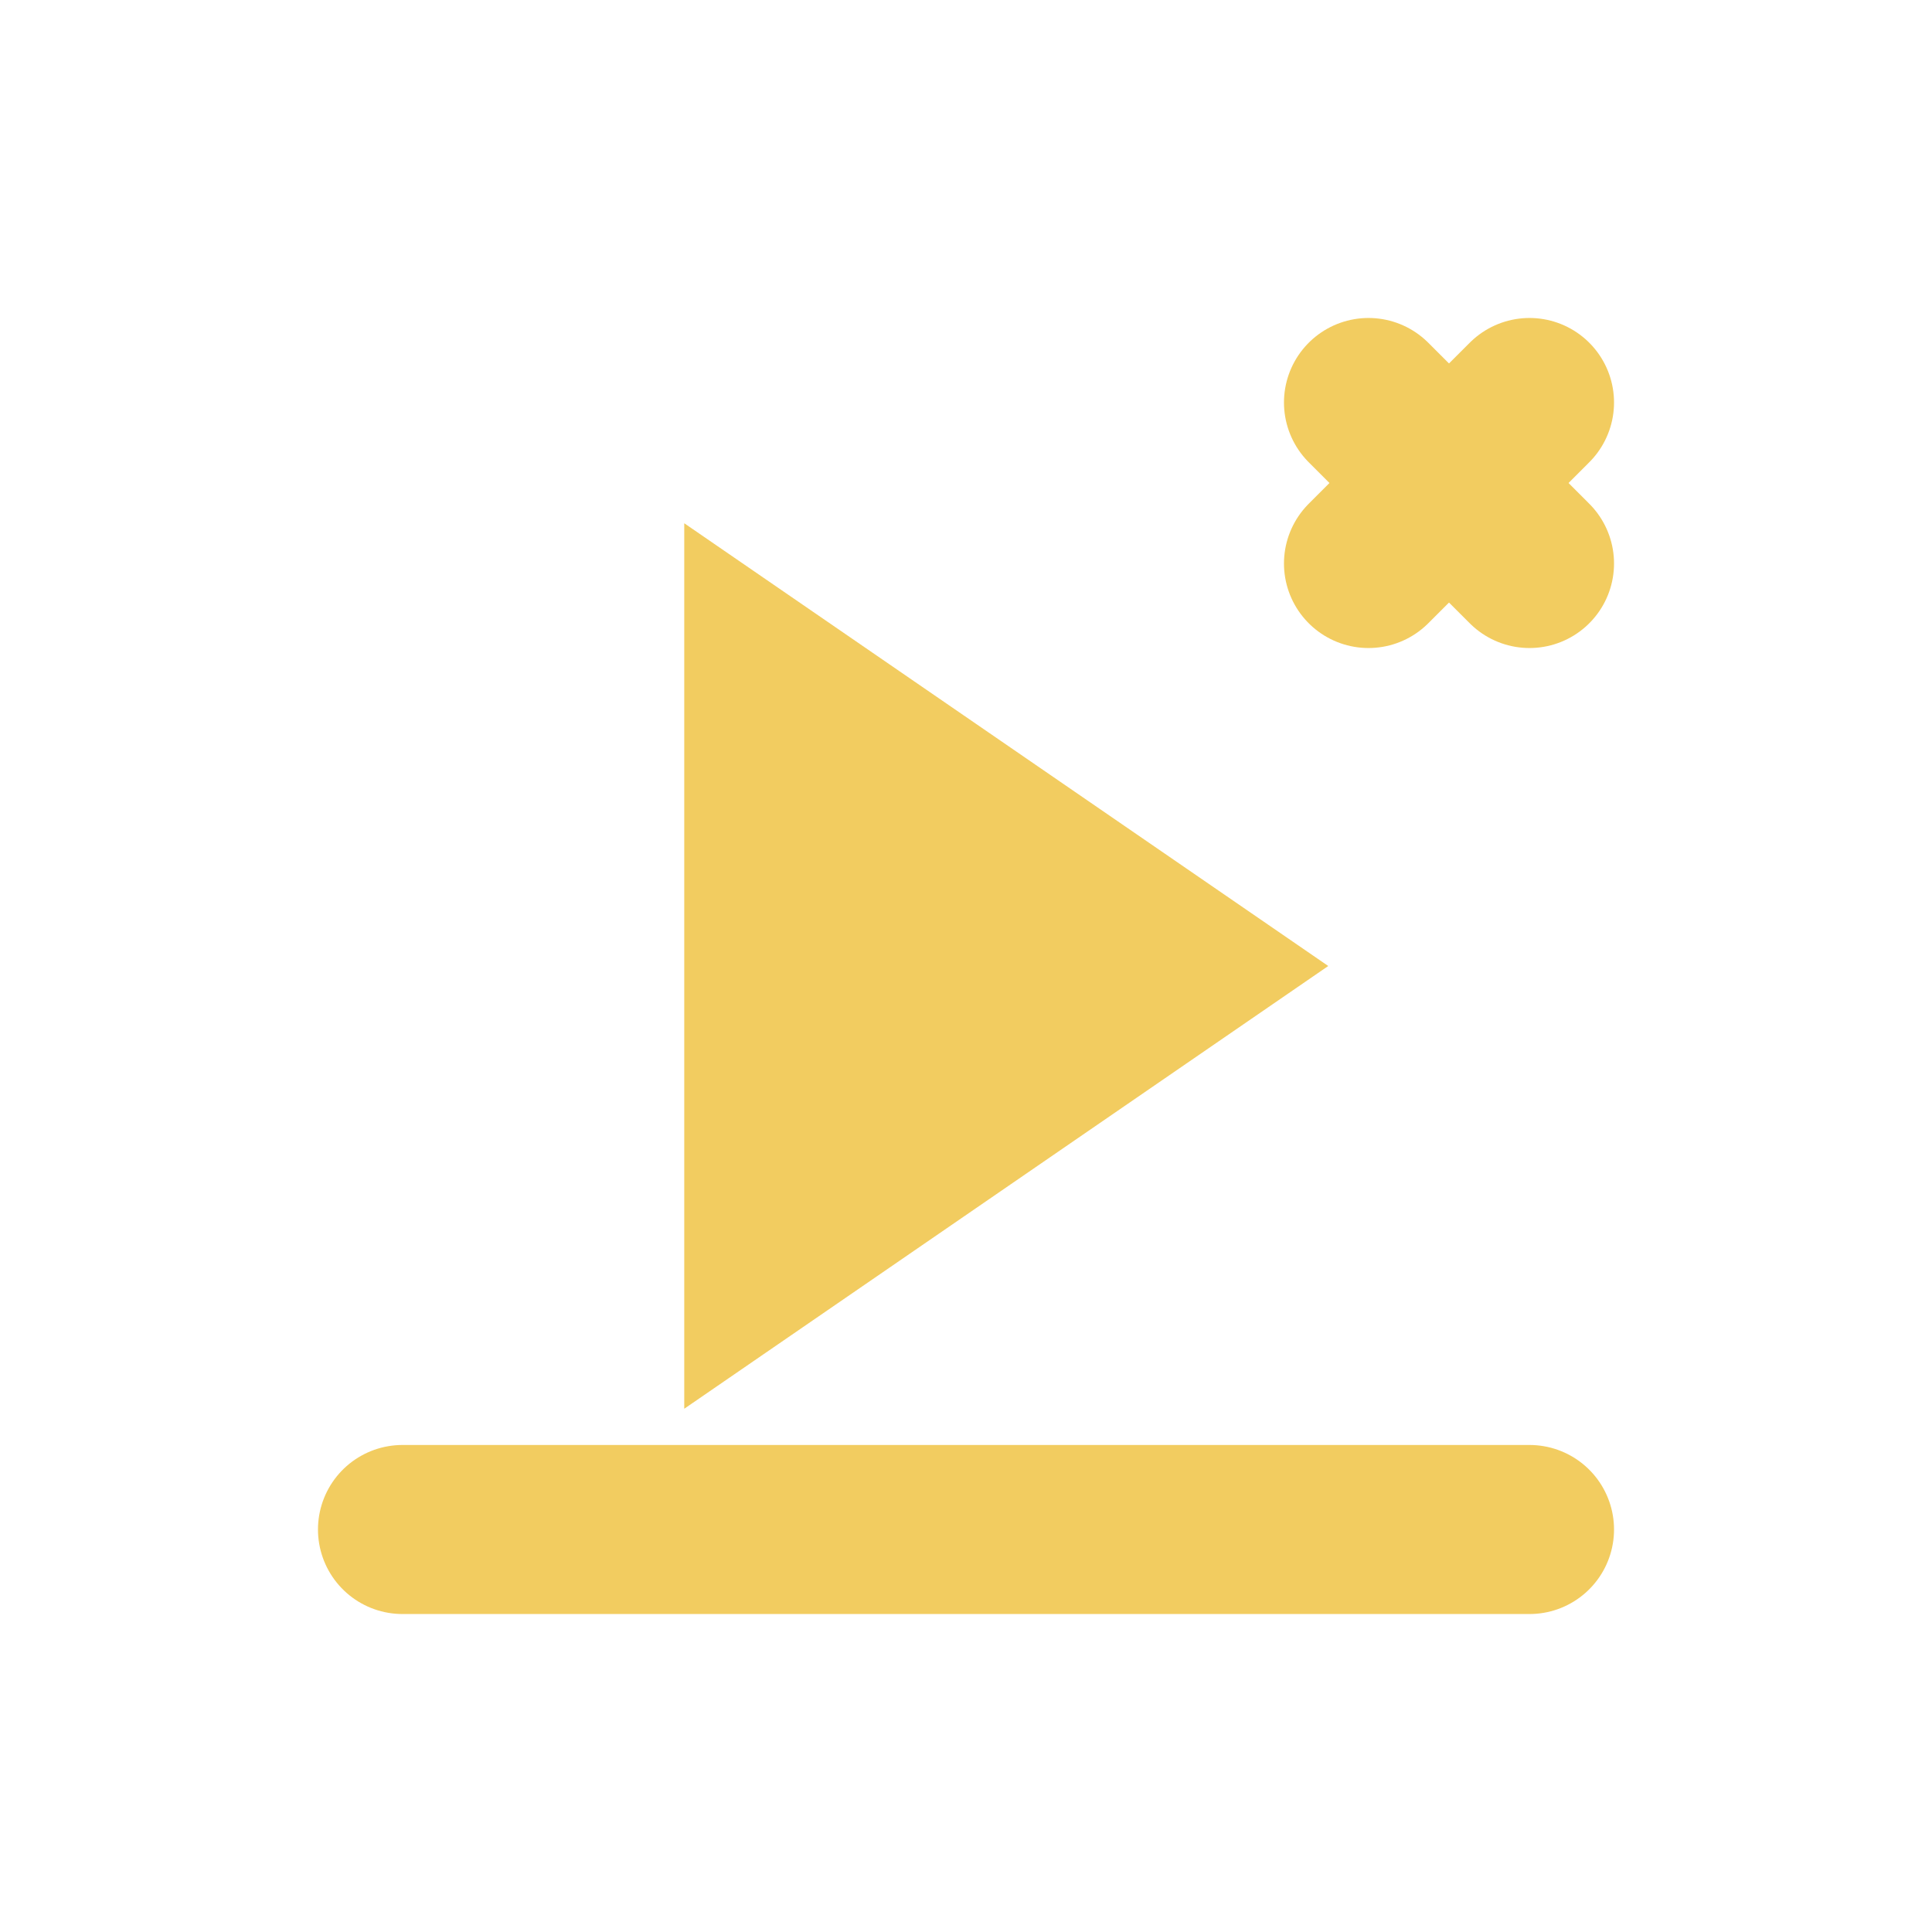
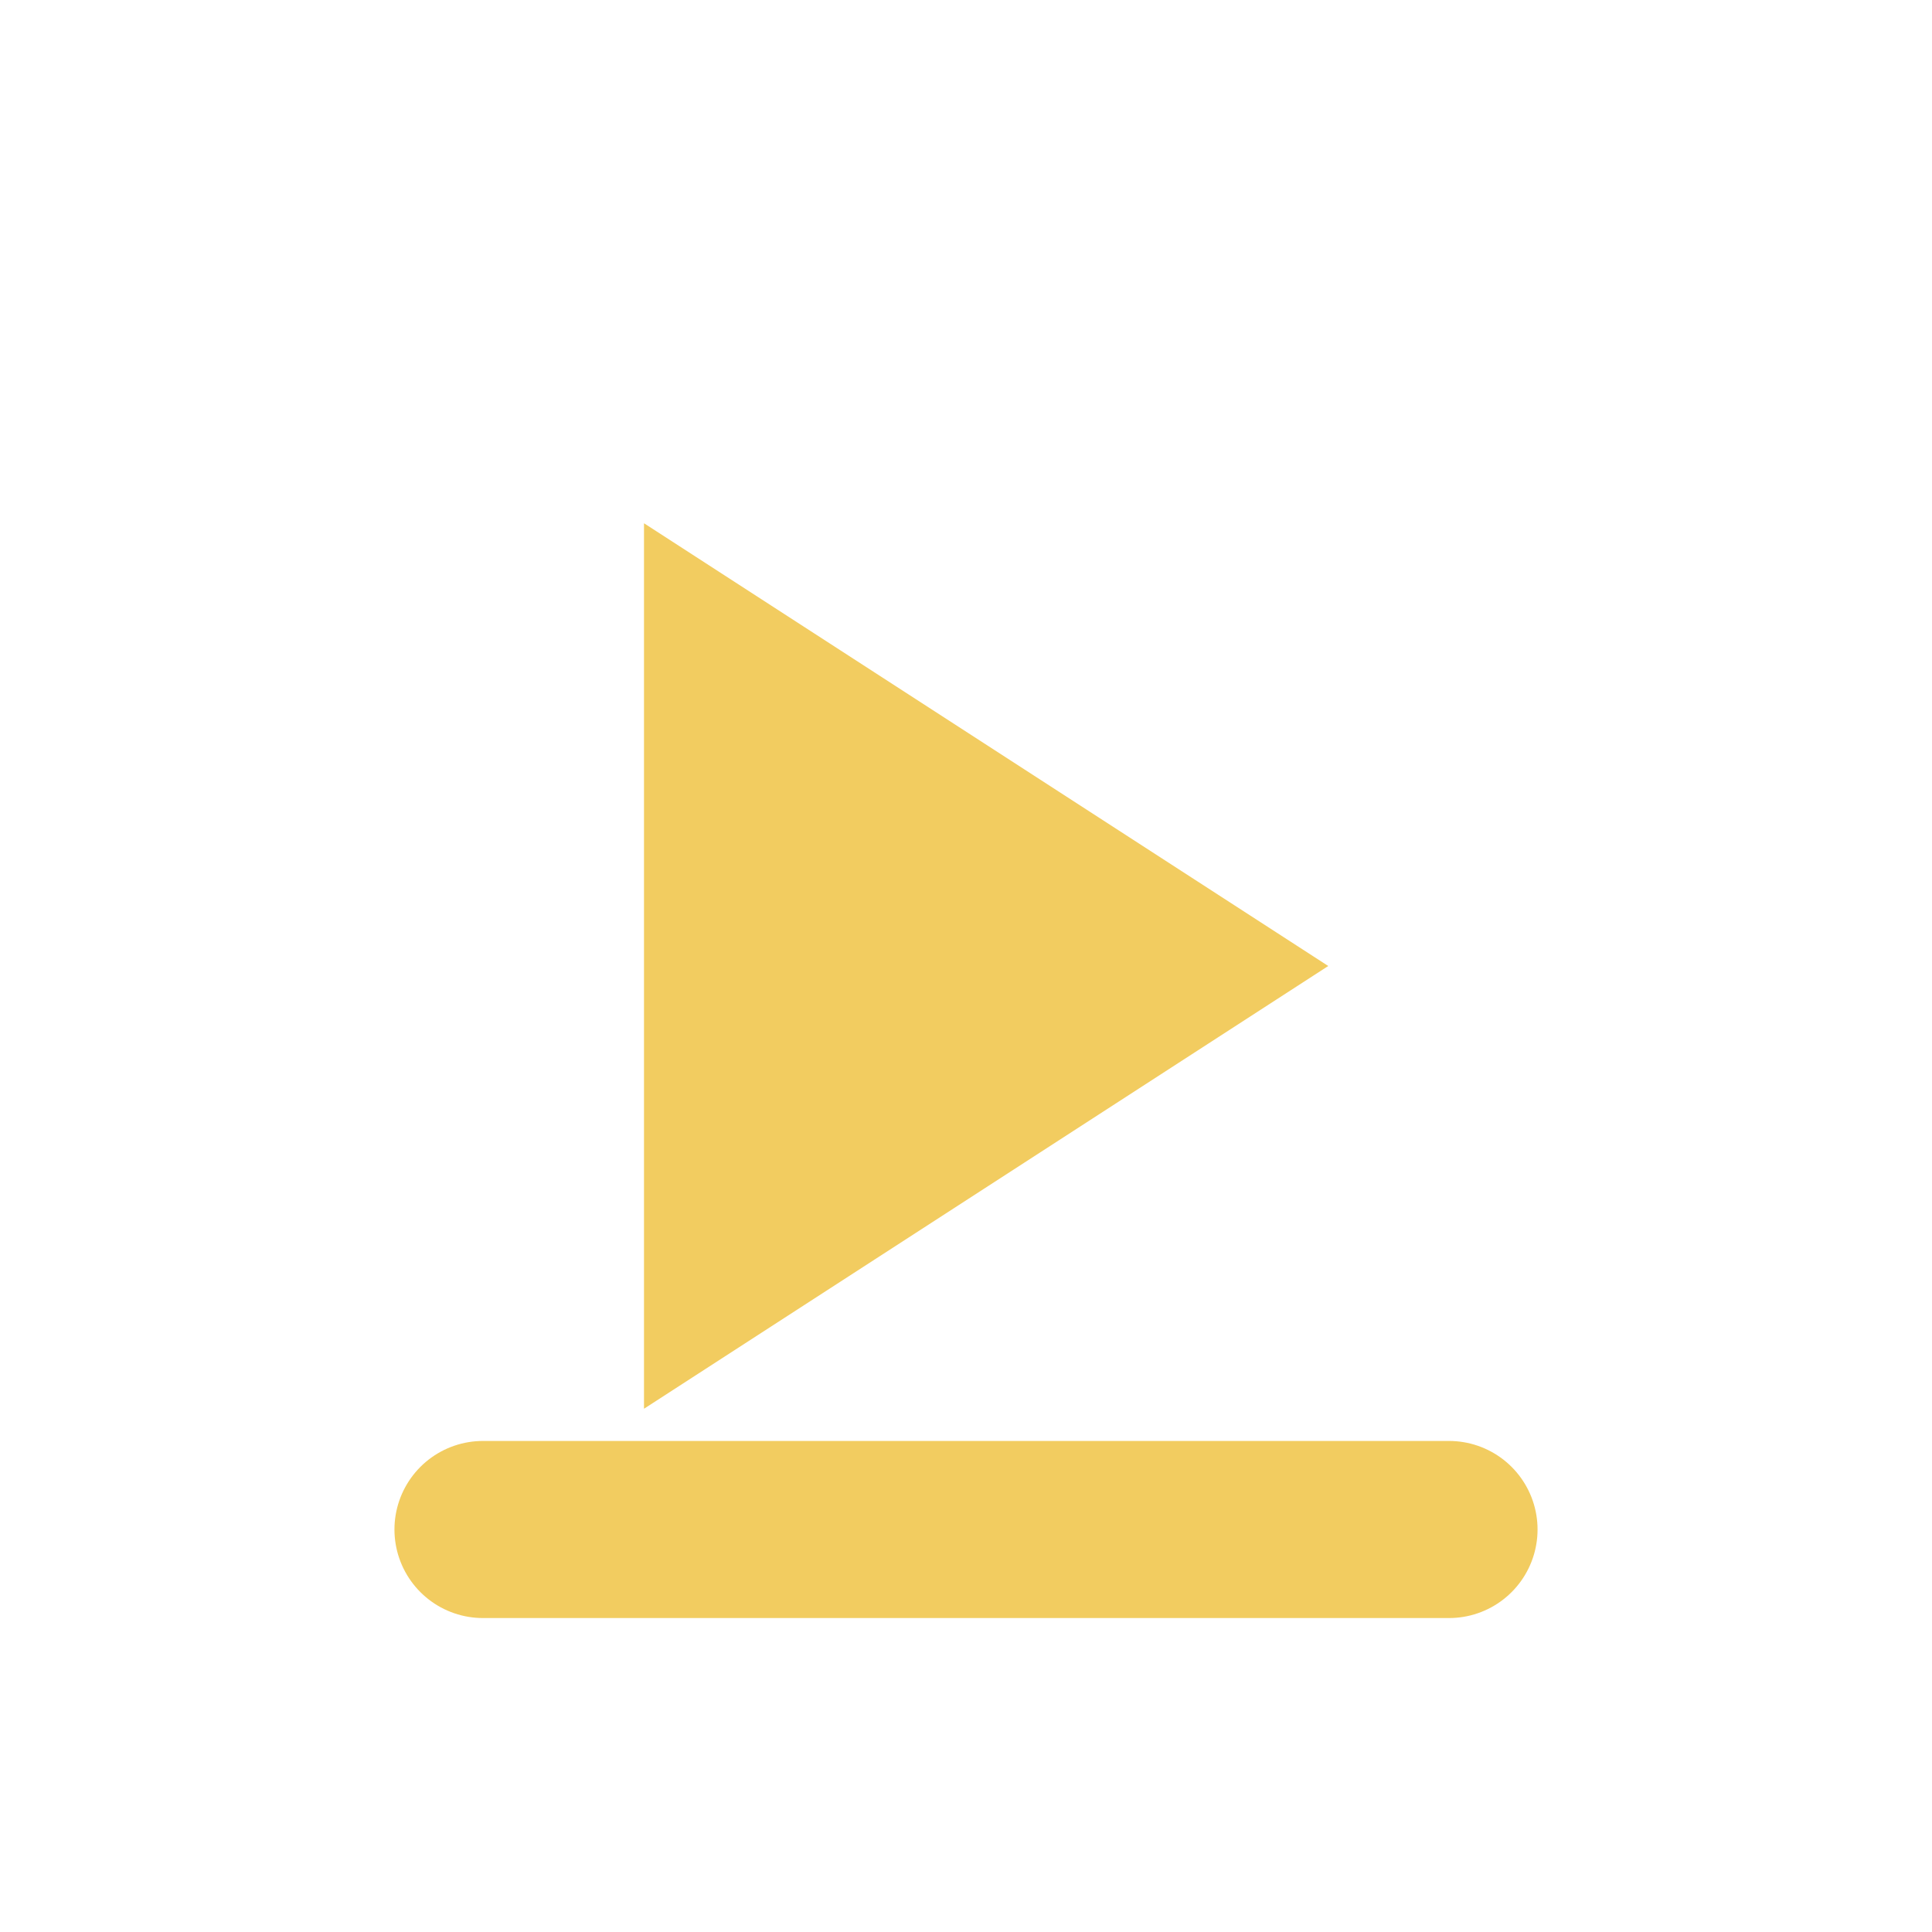
- <svg xmlns="http://www.w3.org/2000/svg" width="24" height="24" viewBox="0 0 24 24" fill="none" stroke="#f2cc60" stroke-width="2.1" stroke-linecap="round" stroke-linejoin="round">
-   <path d="M8.5 6.5v11l8-5.5-8-5.5z" fill="#f2cc60" stroke="none" />
-   <path d="M5 19h14" />
-   <path d="M17 7l2-2" />
-   <path d="M19 7l-2-2" />
+ <svg xmlns="http://www.w3.org/2000/svg" width="24" height="24" viewBox="0 0 24 24" fill="none" stroke="#f2cc60" stroke-width="2.2" stroke-linecap="round" stroke-linejoin="round">
+   <path d="M8 6.5v11l8.5-5.5z" fill="#f2cc60" stroke="none" />
+   <path d="M6 19h12" />
</svg>
